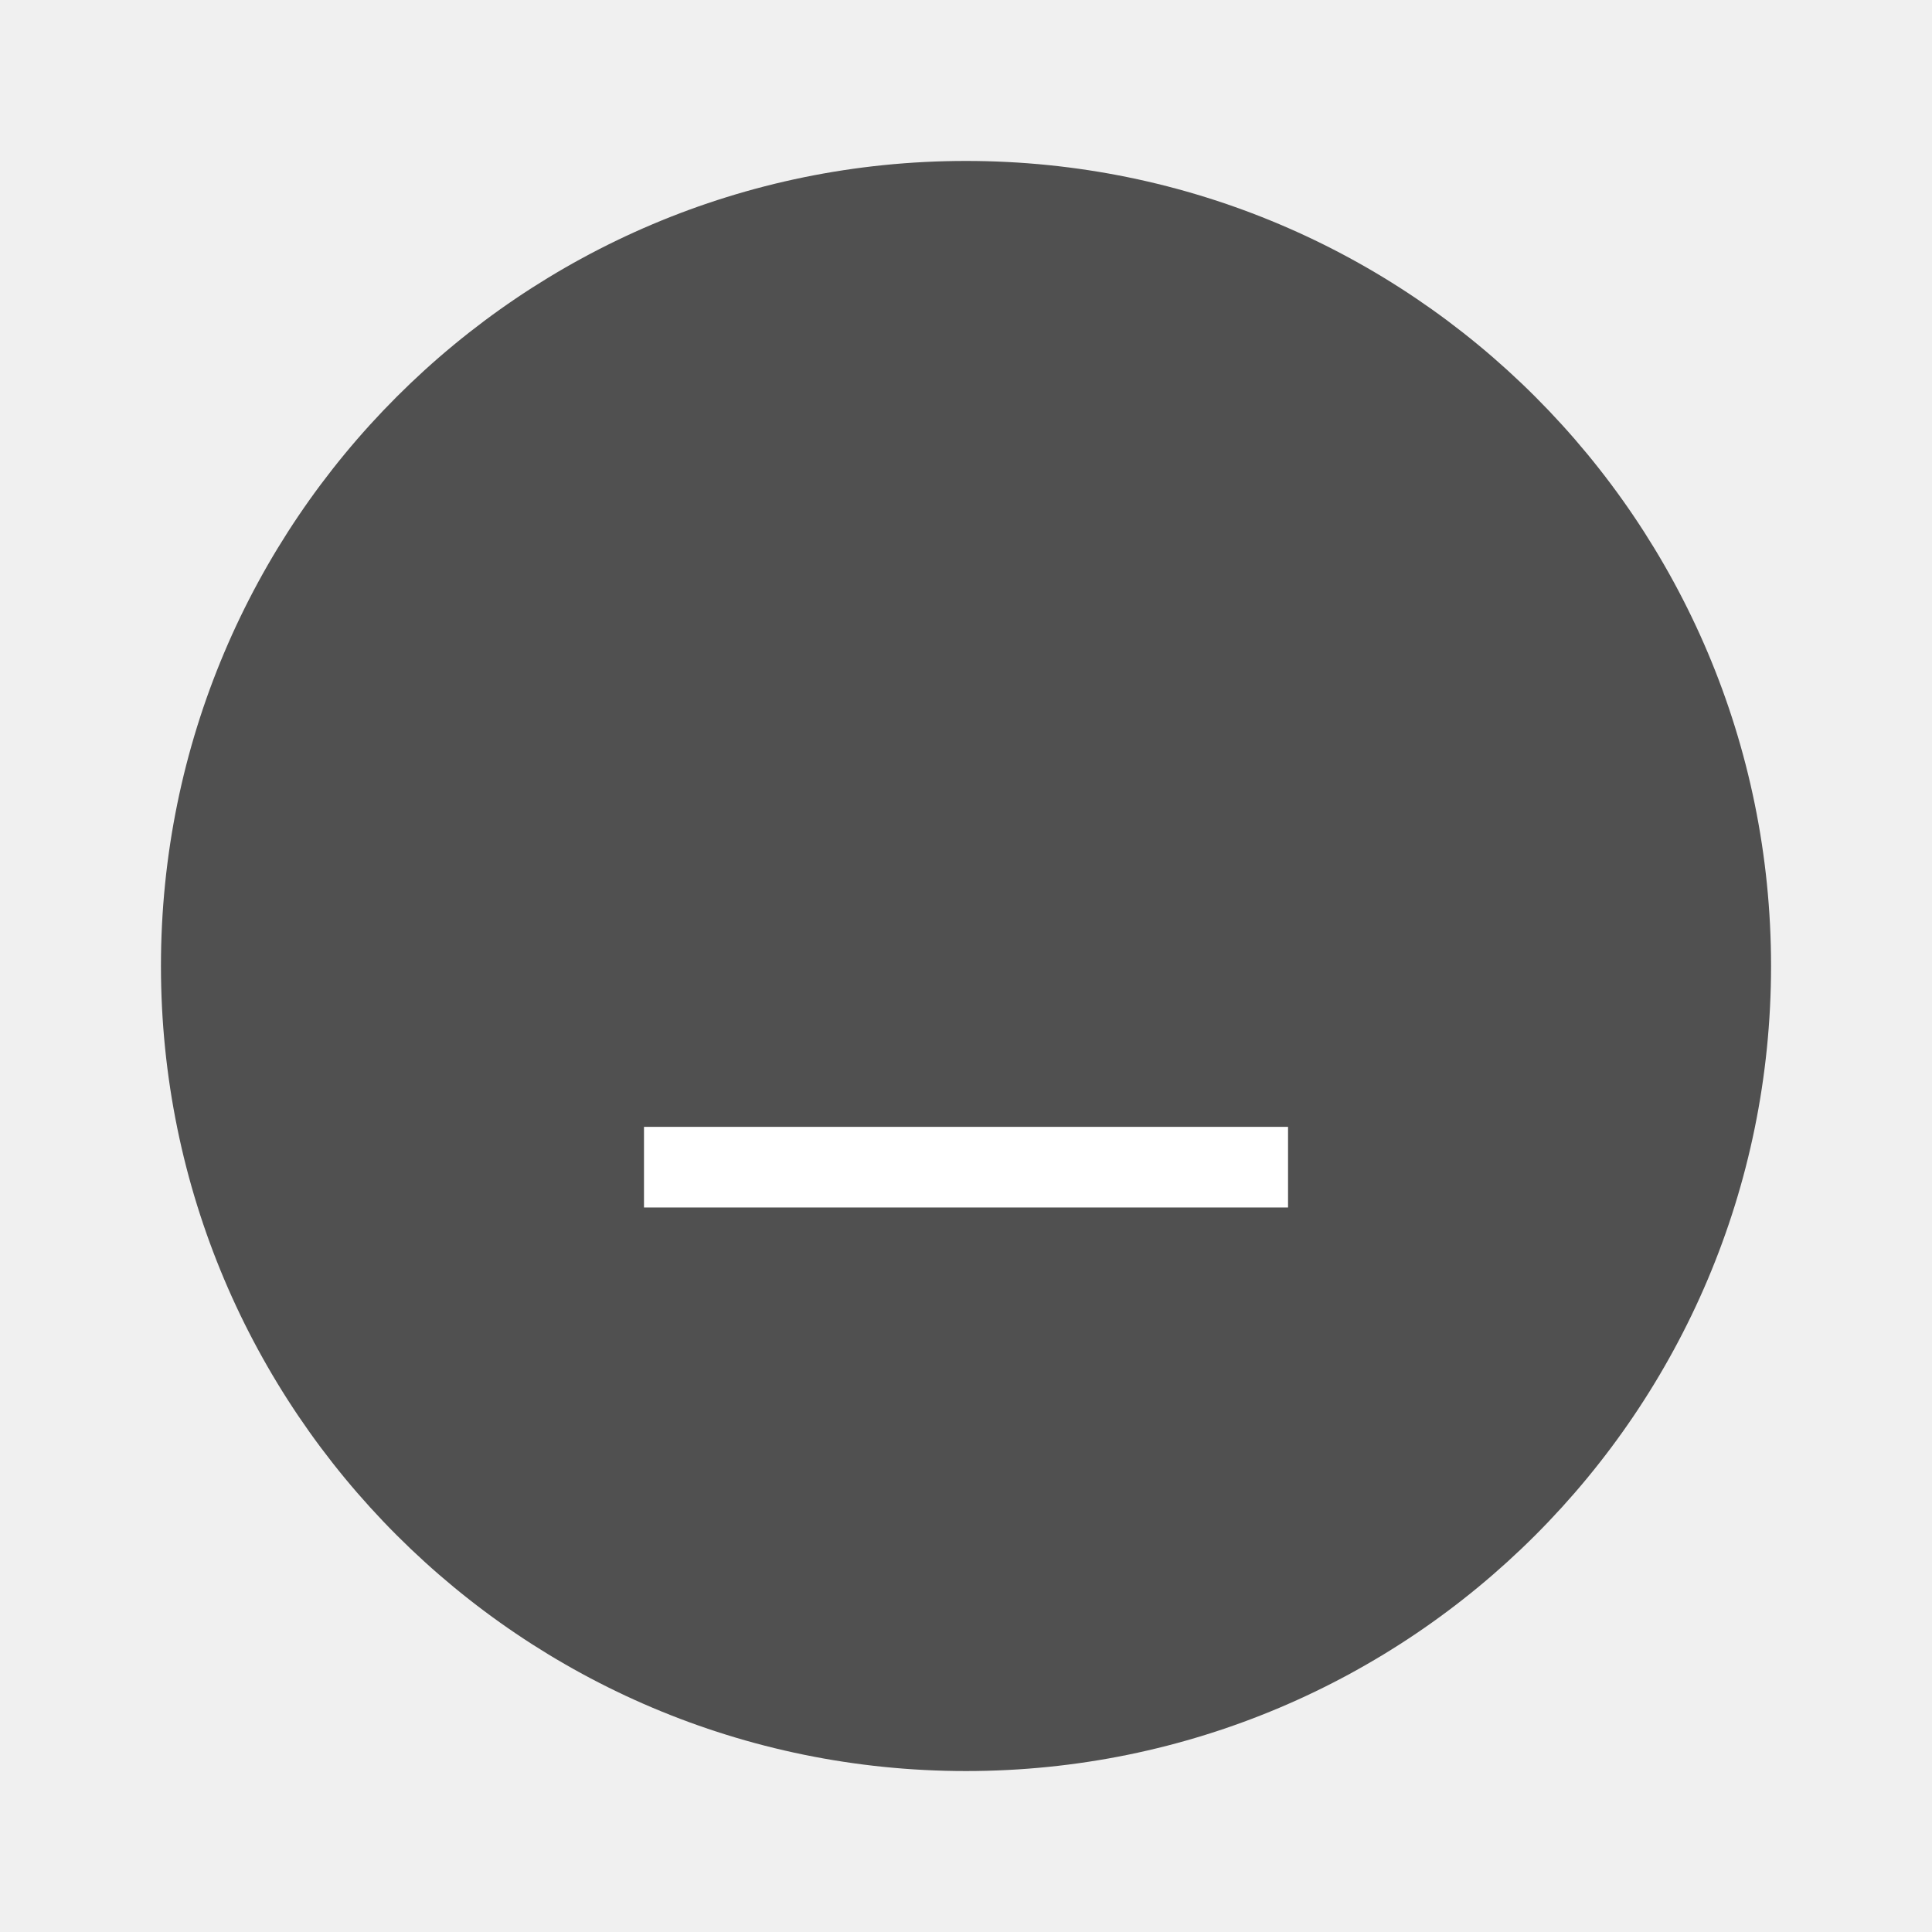
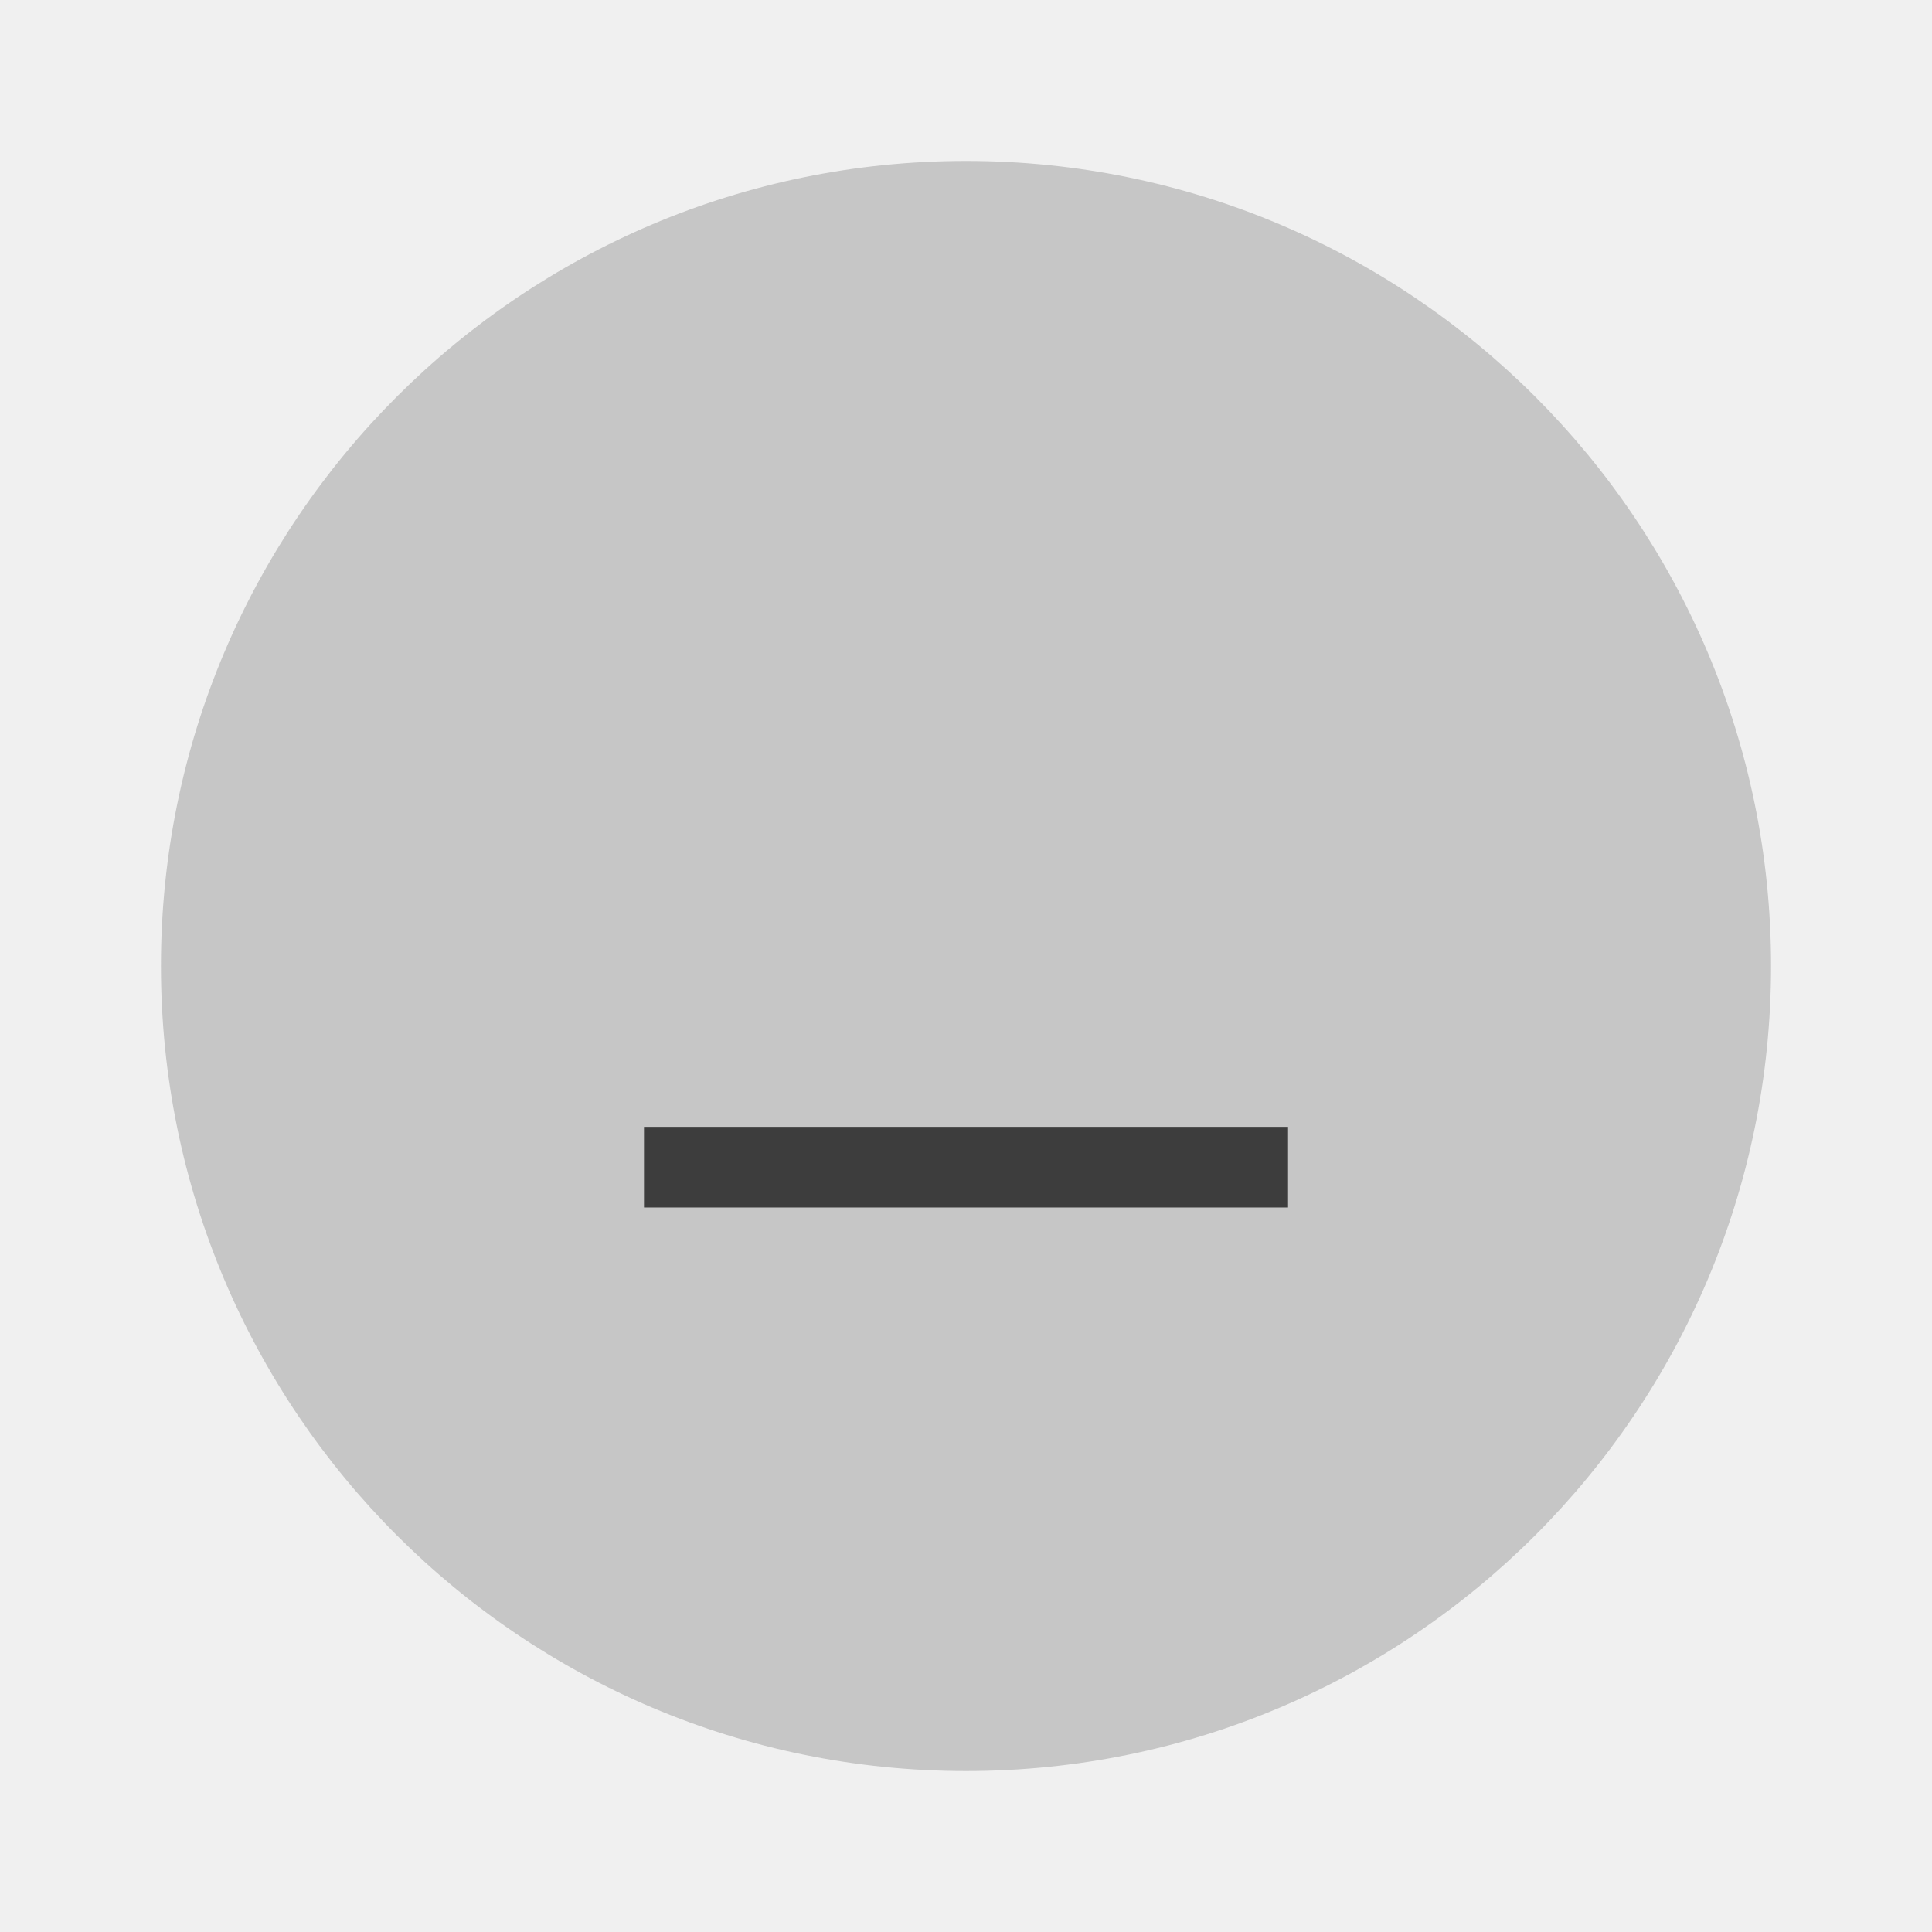
<svg xmlns="http://www.w3.org/2000/svg" width="24" height="24" version="1.1" viewBox="0 0 6.35 6.35" id="svg4579">
  <defs id="defs4583" />
  <g transform="translate(0,-290.915)" id="g4577">
-     <circle cx="3.175" cy="294.09" r="2.646" id="circle4571" style="fill:#505050;stroke-width:0.661" />
+     <circle cx="3.175" cy="294.09" r="2.646" id="circle4571" style="fill:#C6C6C6;stroke-width:0.661" />
    <g transform="matrix(0.56569,-0.70711,0.56569,0.70711,-164.8367,88.10277)" id="g4575">
-       <rect transform="rotate(-45)" x="-206.78" y="208.69" width="0.265" height="2.646" id="rect4573" style="fill:#ffffff;stroke-width:0.197" />
+       <rect transform="rotate(-45)" x="-206.78" y="208.69" width="0.265" height="2.646" id="rect4573" style="fill:#3D3D3D;stroke-width:0.197" />
    </g>
  </g>
</svg>
